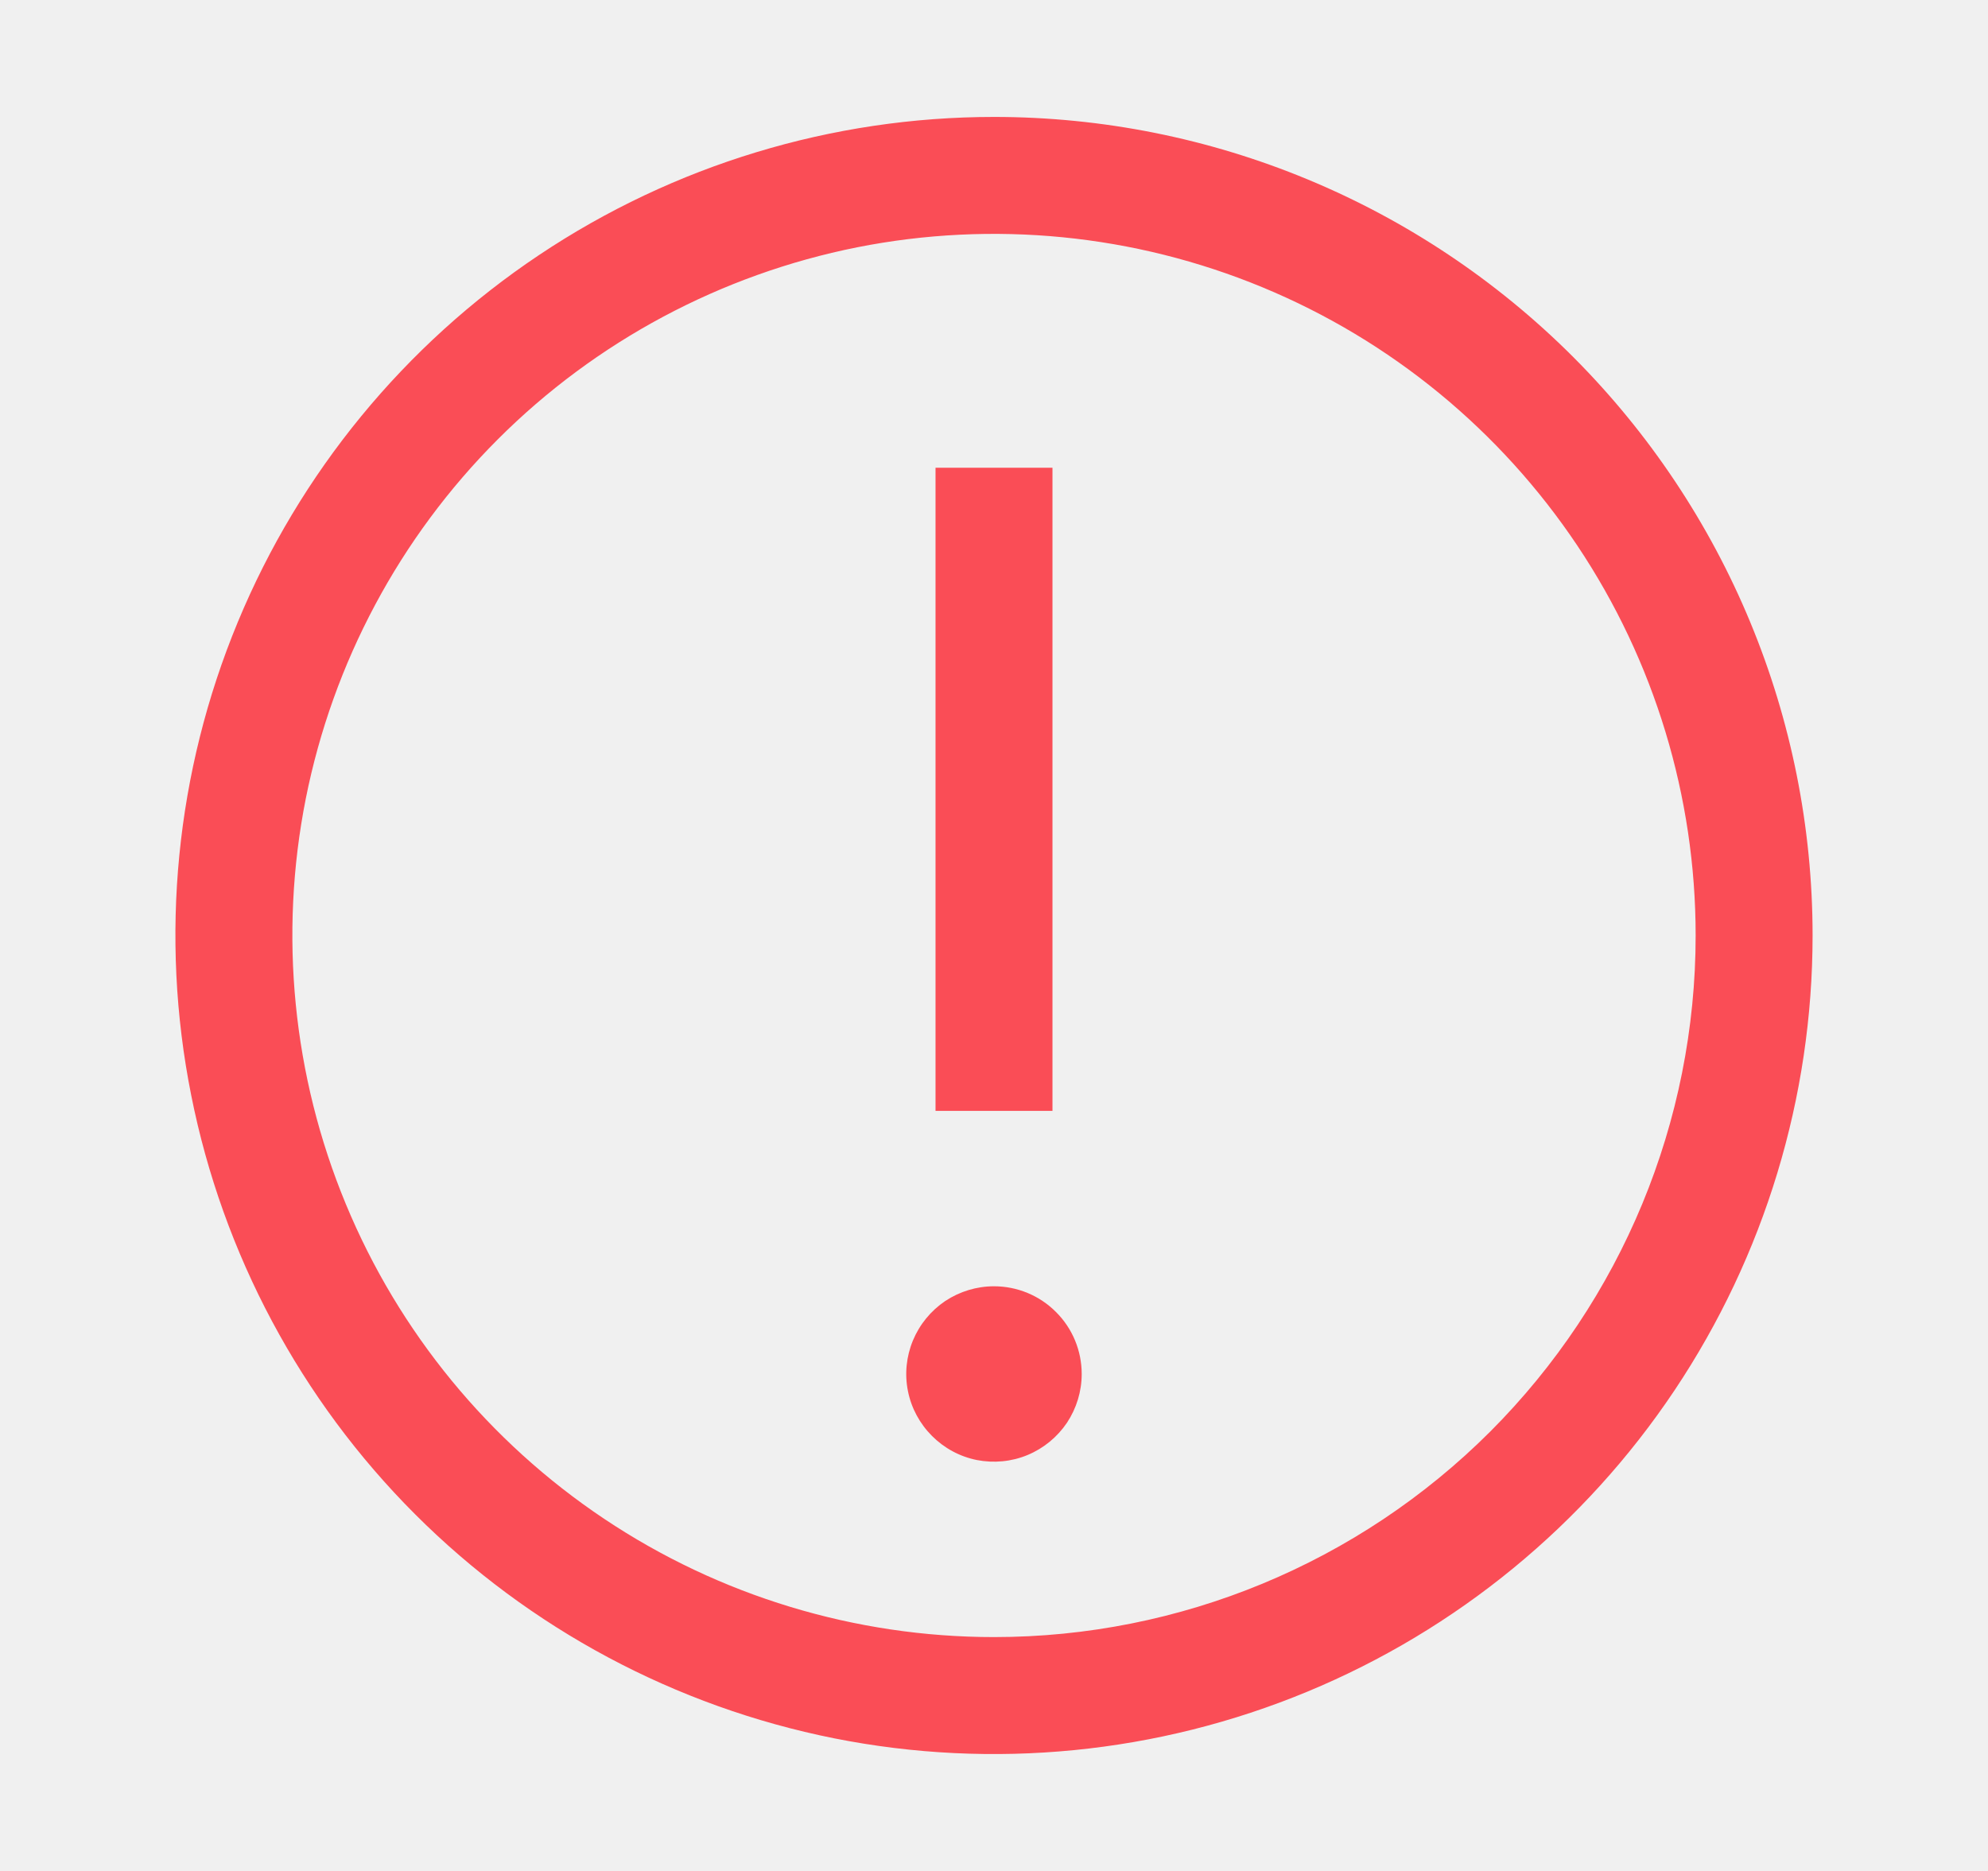
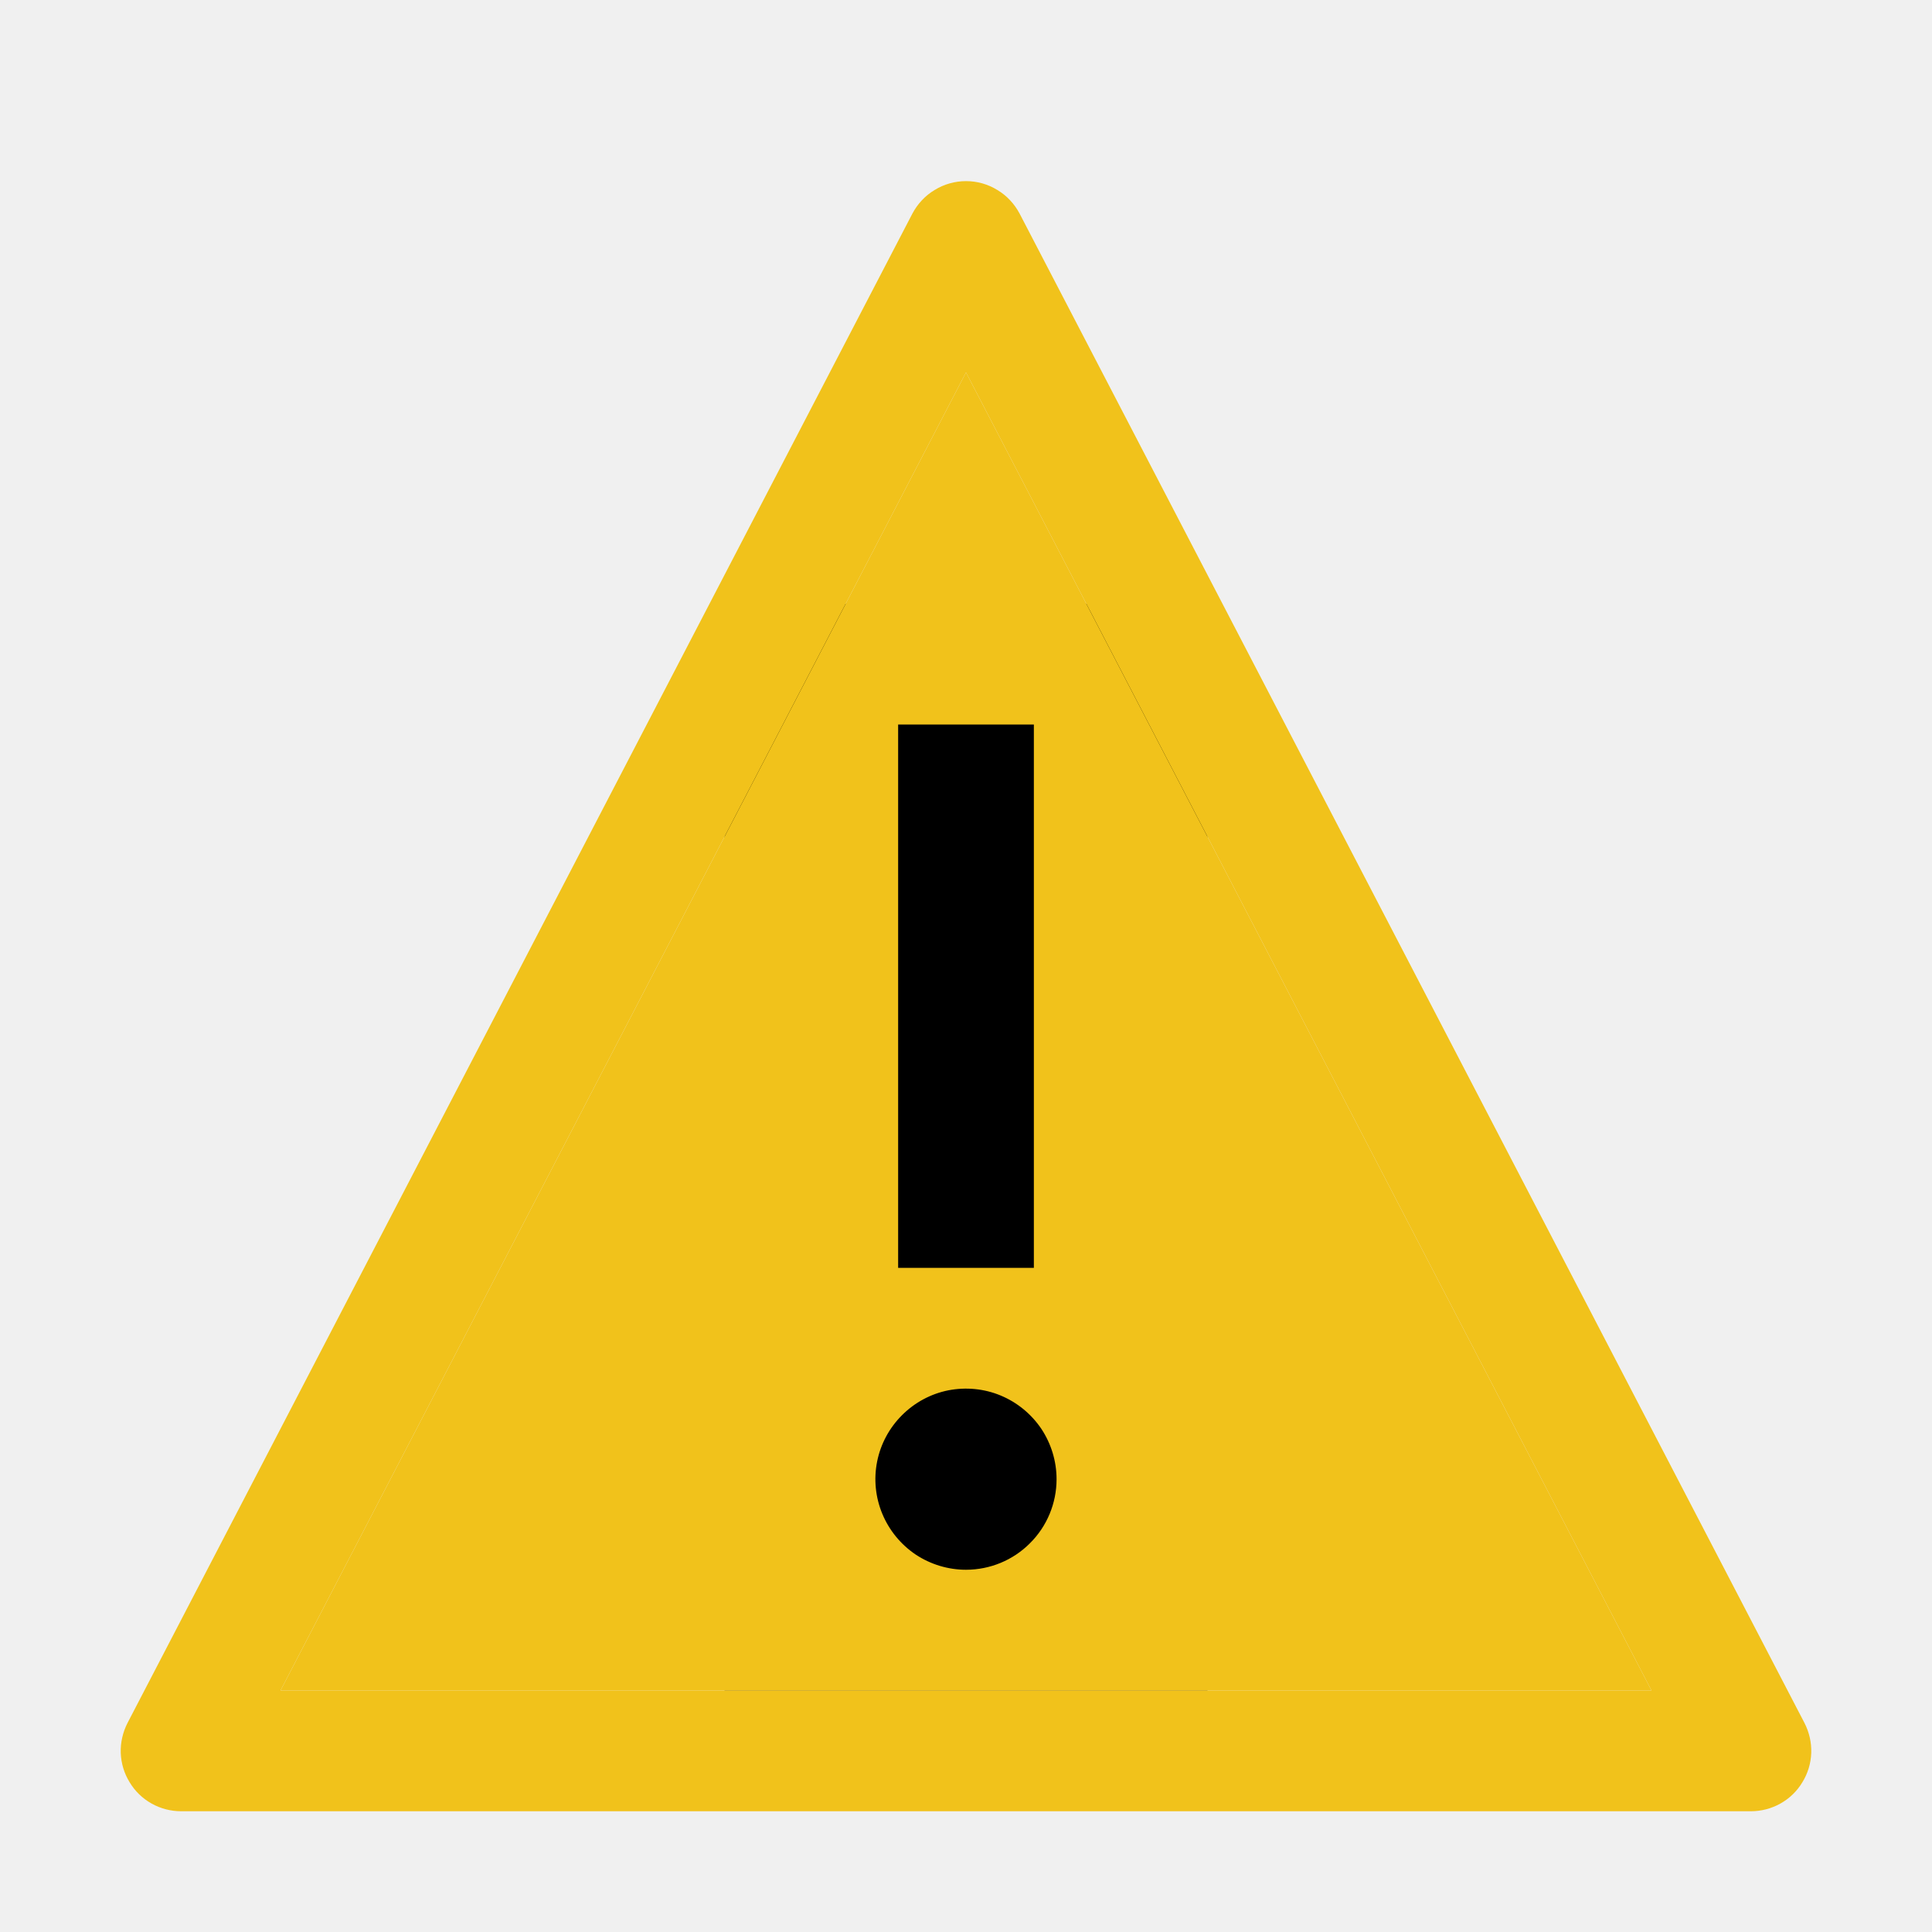
- <svg xmlns="http://www.w3.org/2000/svg" width="17" height="16" viewBox="0 0 17 16" fill="none">
-   <rect width="16" height="16" transform="translate(0.5)" fill="white" style="mix-blend-mode:multiply" />
-   <path d="M8.5 1C7.116 1 5.762 1.411 4.611 2.18C3.46 2.949 2.563 4.042 2.033 5.321C1.503 6.6 1.364 8.008 1.635 9.366C1.905 10.723 2.571 11.971 3.55 12.95C4.529 13.929 5.777 14.595 7.134 14.866C8.492 15.136 9.9 14.997 11.179 14.467C12.458 13.937 13.551 13.04 14.32 11.889C15.089 10.738 15.5 9.384 15.5 8C15.5 6.143 14.762 4.363 13.45 3.05C12.137 1.738 10.357 1 8.5 1ZM8.5 14C7.313 14 6.153 13.648 5.167 12.989C4.18 12.329 3.411 11.393 2.957 10.296C2.503 9.2 2.384 7.993 2.615 6.829C2.847 5.666 3.418 4.596 4.257 3.757C5.096 2.918 6.166 2.347 7.329 2.115C8.493 1.884 9.7 2.003 10.796 2.457C11.893 2.911 12.829 3.68 13.489 4.667C14.148 5.653 14.5 6.813 14.5 8C14.5 9.591 13.868 11.117 12.743 12.243C11.617 13.368 10.091 14 8.5 14Z" fill="#FA4D56" />
-   <path d="M9 4H8V9.5H9V4Z" fill="#FA4D56" />
-   <path d="M8.5 11C8.352 11 8.207 11.044 8.083 11.126C7.96 11.209 7.864 11.326 7.807 11.463C7.75 11.6 7.735 11.751 7.764 11.896C7.793 12.042 7.865 12.175 7.97 12.28C8.075 12.385 8.208 12.457 8.354 12.486C8.499 12.514 8.65 12.5 8.787 12.443C8.924 12.386 9.041 12.29 9.124 12.167C9.206 12.043 9.25 11.898 9.25 11.75C9.25 11.551 9.171 11.36 9.03 11.22C8.89 11.079 8.699 11 8.5 11Z" fill="#FA4D56" />
+ <svg xmlns="http://www.w3.org/2000/svg" width="16" height="16" viewBox="0 0 16 16" fill="none">
+   <rect width="16" height="16" fill="white" style="mix-blend-mode:multiply" />
+   <rect x="6" y="5" width="4" height="9" fill="black" />
+   <rect width="16" height="16" fill="white" style="mix-blend-mode:multiply" />
+   <path d="M8.001 3.086H7.999L2.324 13.998L2.325 14H13.675L13.676 13.998L8.001 3.086ZM7.438 6H8.562V10.5H7.438V6ZM8 13C7.852 13 7.707 12.956 7.583 12.874C7.46 12.791 7.364 12.674 7.307 12.537C7.25 12.4 7.235 12.249 7.264 12.104C7.293 11.958 7.365 11.825 7.47 11.72C7.575 11.615 7.708 11.543 7.854 11.514C7.999 11.486 8.15 11.5 8.287 11.557C8.424 11.614 8.541 11.71 8.624 11.833C8.706 11.957 8.75 12.102 8.75 12.25C8.75 12.449 8.671 12.64 8.53 12.78C8.39 12.921 8.199 13 8 13Z" fill="#F1C21B" />
+   <path d="M14.5 15H1.5C1.414 15 1.33 14.978 1.255 14.936C1.18 14.894 1.117 14.833 1.073 14.759C1.028 14.686 1.003 14.602 1 14.517C0.997 14.431 1.017 14.345 1.056 14.269L7.556 1.769C7.599 1.688 7.662 1.62 7.741 1.573C7.819 1.525 7.909 1.5 8 1.5C8.092 1.5 8.181 1.525 8.259 1.573C8.338 1.62 8.401 1.688 8.444 1.769L14.944 14.269C14.983 14.345 15.003 14.431 15 14.517C14.997 14.602 14.972 14.686 14.927 14.759C14.883 14.833 14.82 14.894 14.745 14.936C14.67 14.978 14.586 15 14.5 15ZM2.325 14H13.675L13.676 13.998L8.001 3.086H7.999L2.324 13.998L2.325 14Z" fill="#F1C21B" />
</svg>
